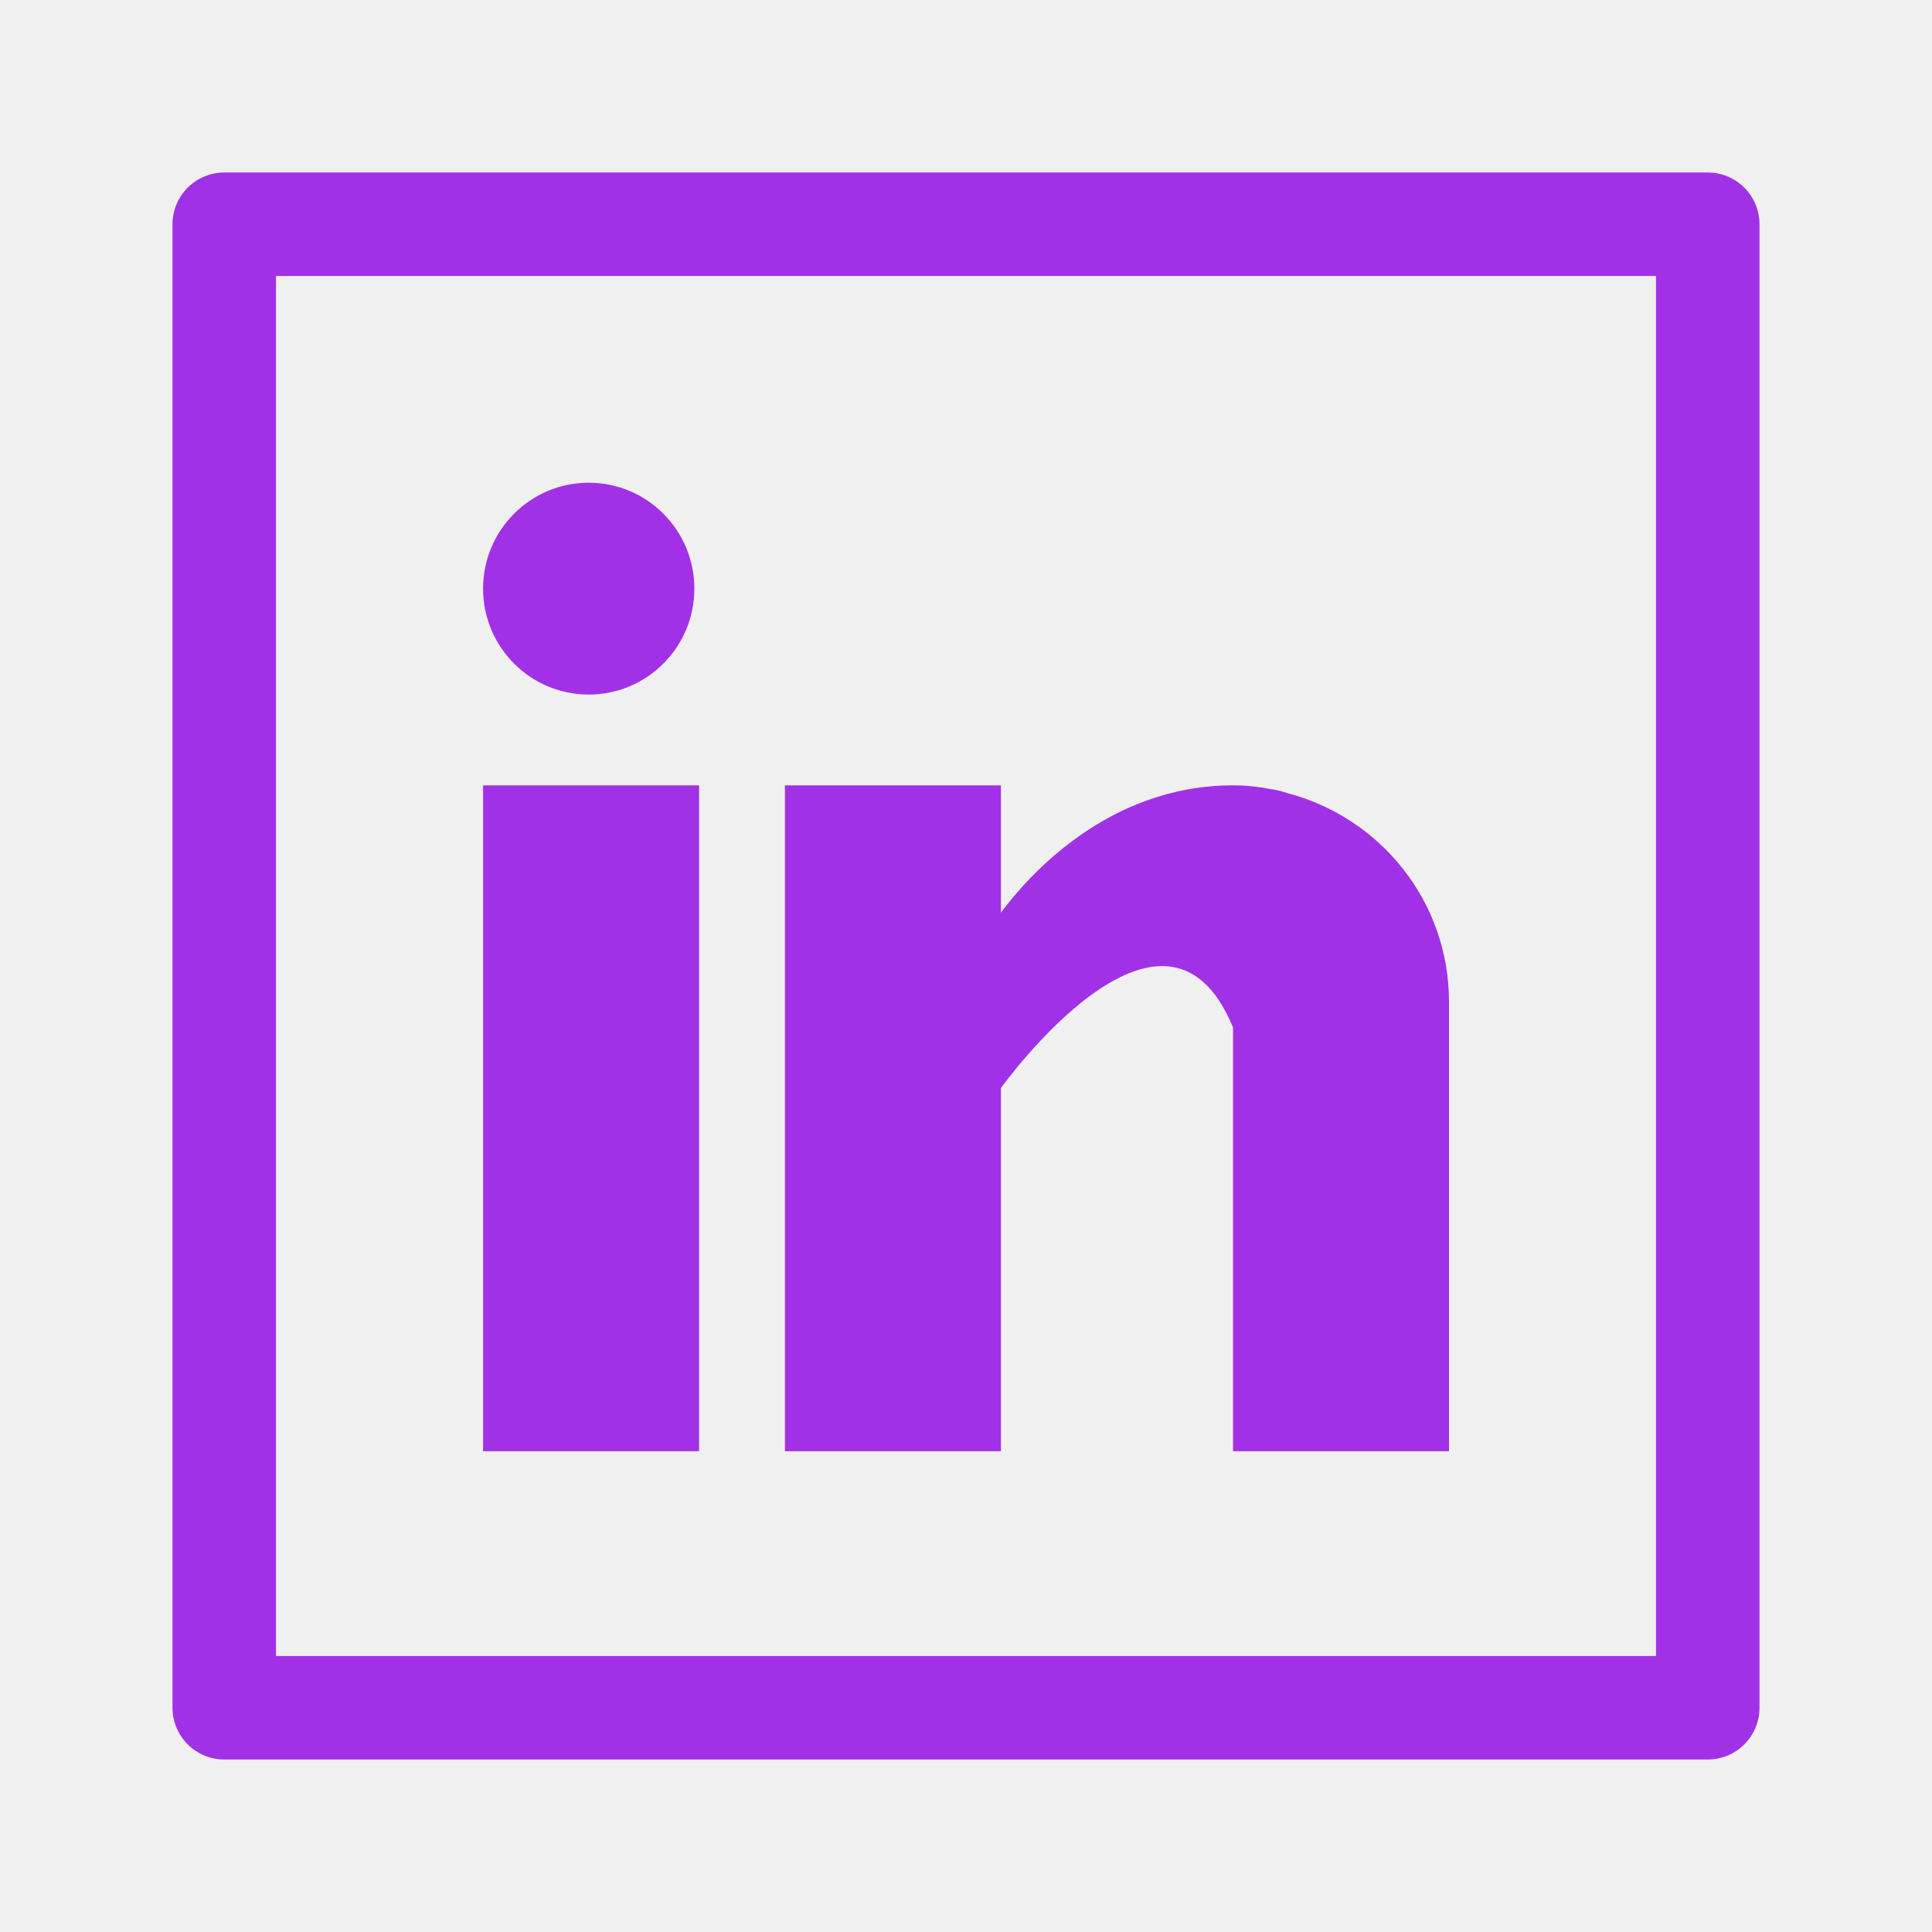
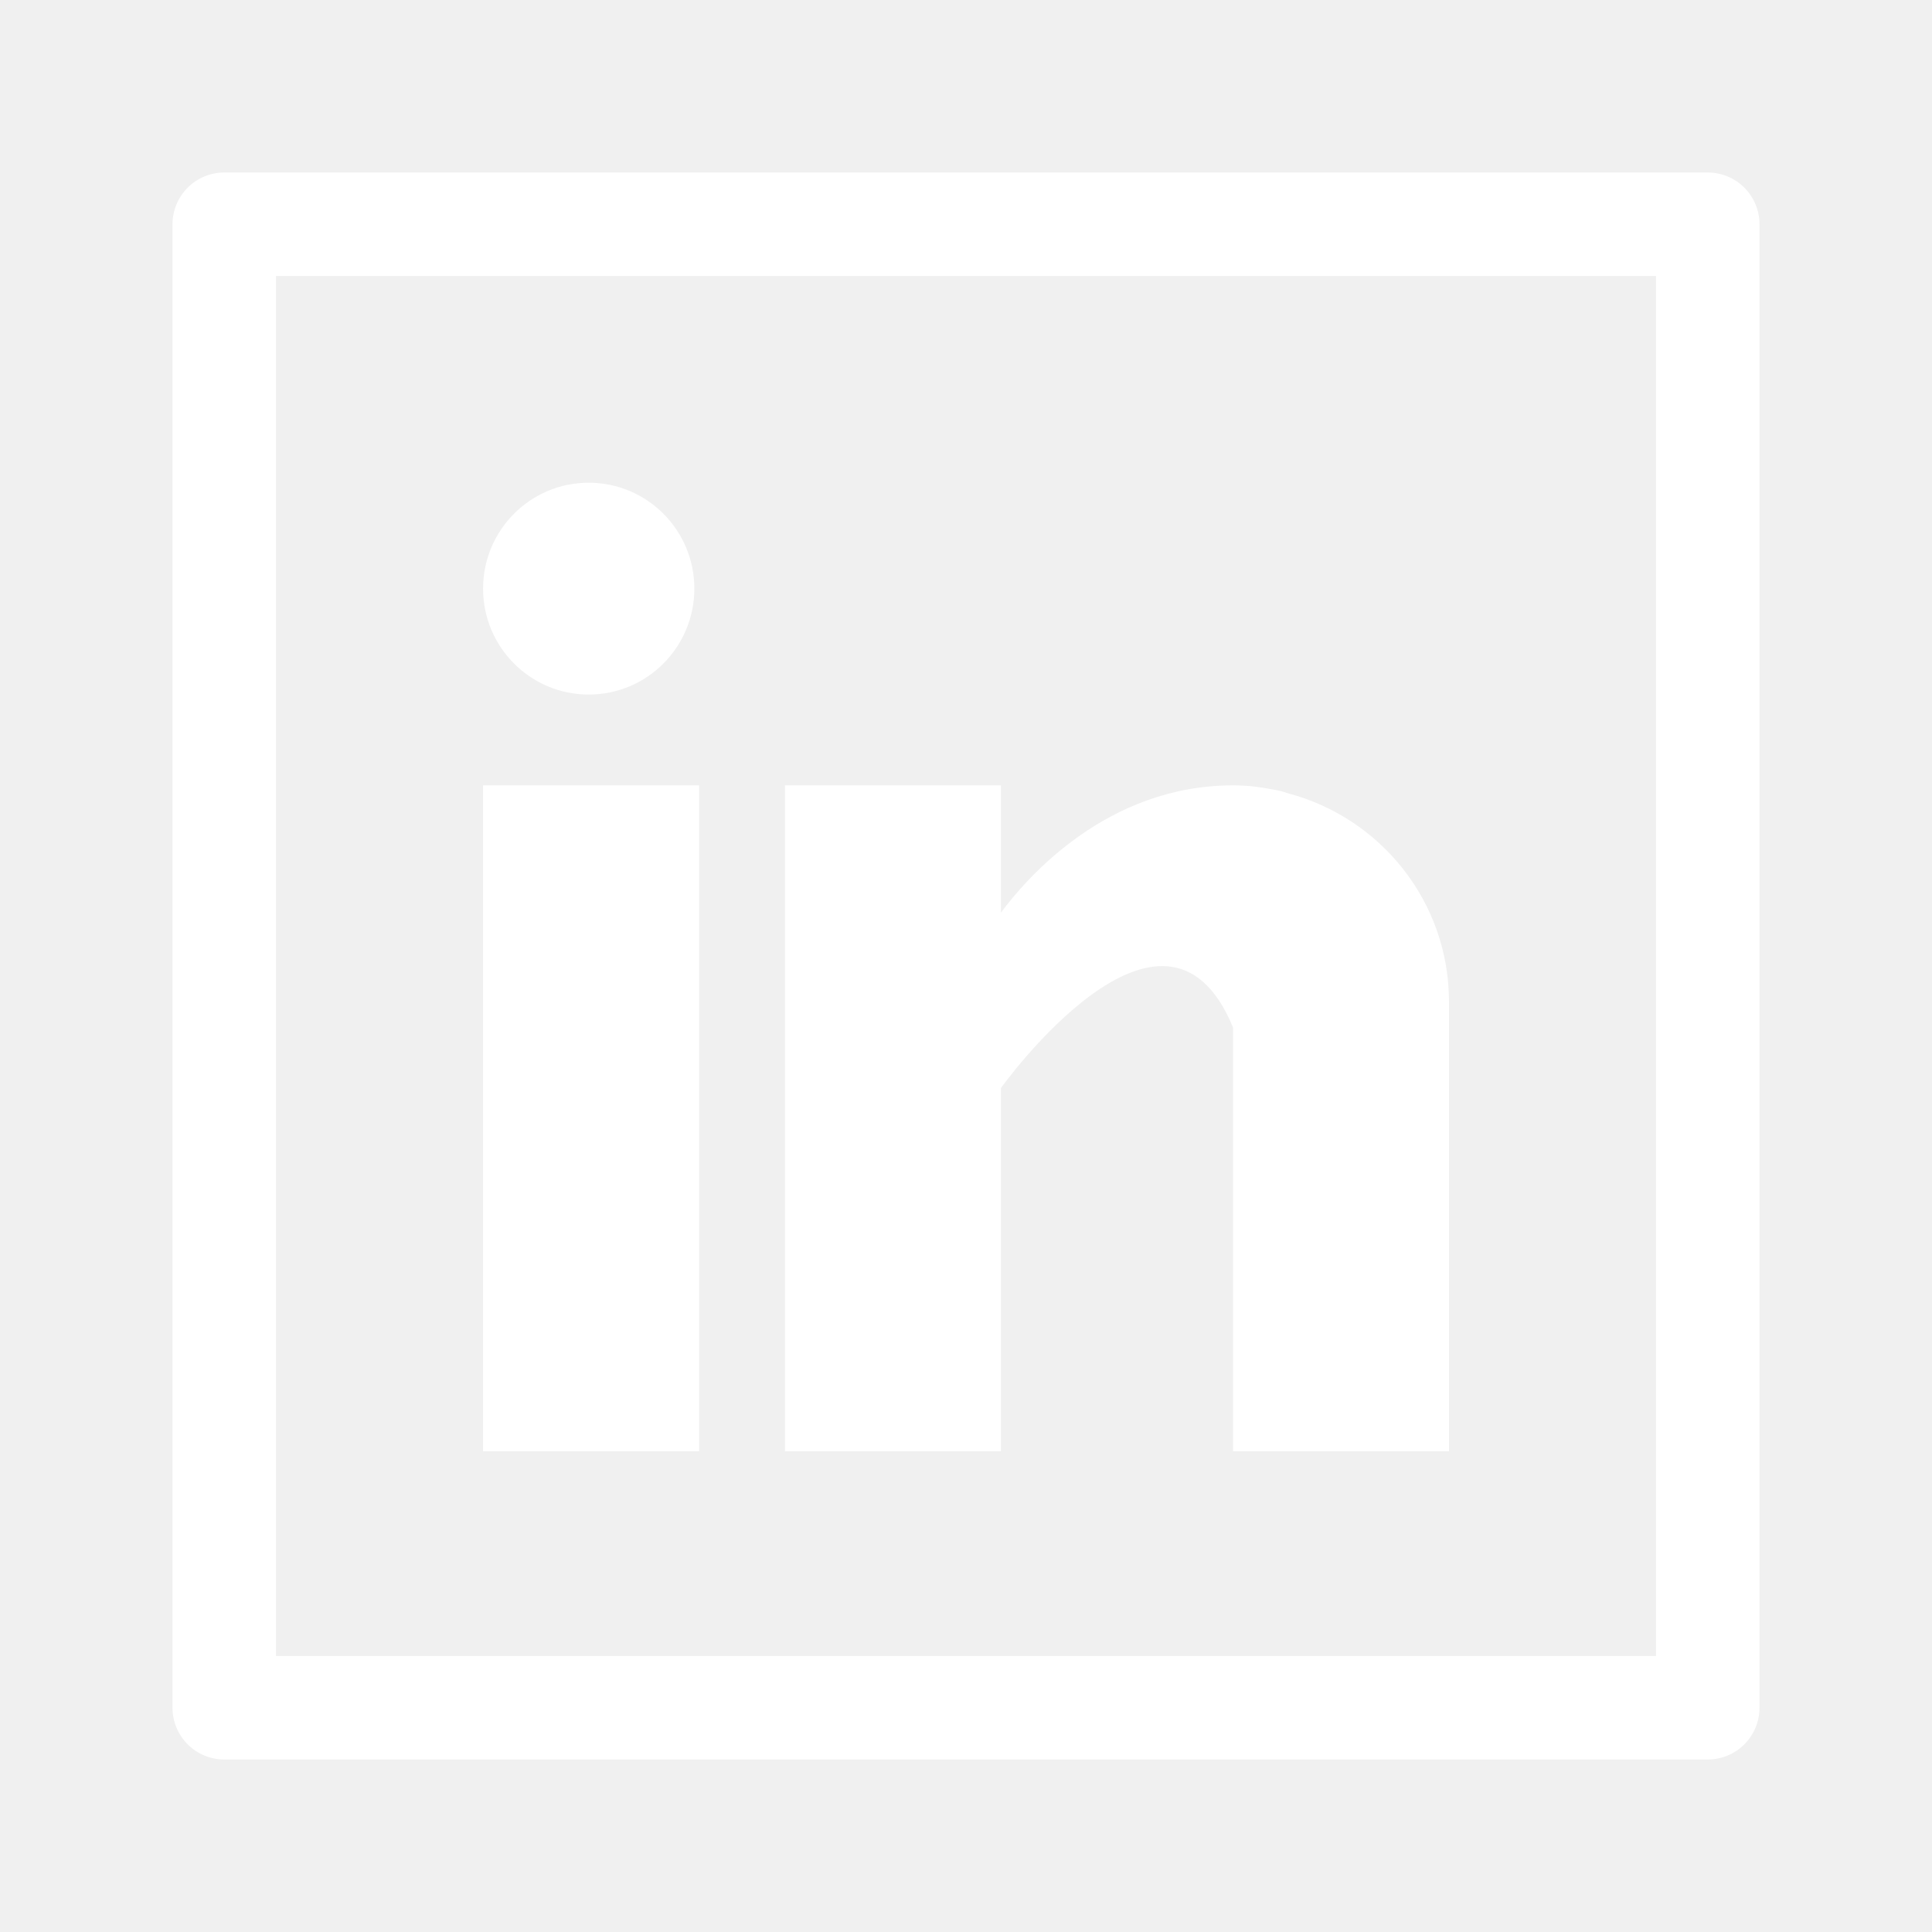
<svg xmlns="http://www.w3.org/2000/svg" width="28" height="28" viewBox="0 0 28 28" fill="none">
-   <path d="M10.132 11.382H7.001V21.032H10.132V11.382Z" fill="#A131E7" />
-   <path d="M18.659 11.495C18.625 11.485 18.594 11.473 18.559 11.464C18.517 11.454 18.475 11.446 18.432 11.439C18.266 11.406 18.084 11.382 17.87 11.382C16.045 11.382 14.888 12.713 14.506 13.227V11.382H11.376V21.032H14.506V15.769C14.506 15.769 16.872 12.465 17.87 14.891V21.032H21V14.52C21 13.062 20.003 11.847 18.659 11.495Z" fill="#A131E7" />
-   <path d="M10.063 8.531C10.063 9.379 9.378 10.066 8.532 10.066C7.687 10.066 7.001 9.379 7.001 8.531C7.001 7.683 7.687 6.996 8.532 6.996C9.378 6.996 10.063 7.683 10.063 8.531Z" fill="#A131E7" />
-   <rect x="3.25" y="3.25" width="21.5" height="21.5" stroke="#A131E7" stroke-width="1.5" stroke-linecap="round" stroke-linejoin="round" />
+   <path d="M10.132 11.382H7.001V21.032H10.132V11.382Z" fill="white" />
+   <path d="M18.659 11.495C18.625 11.485 18.594 11.473 18.559 11.464C18.517 11.454 18.475 11.446 18.432 11.439C18.266 11.406 18.084 11.382 17.87 11.382C16.045 11.382 14.888 12.713 14.506 13.227V11.382H11.376V21.032H14.506V15.769C14.506 15.769 16.872 12.465 17.87 14.891V21.032H21V14.52C21 13.062 20.003 11.847 18.659 11.495Z" fill="white" />
+   <path d="M10.063 8.531C10.063 9.379 9.378 10.066 8.532 10.066C7.687 10.066 7.001 9.379 7.001 8.531C7.001 7.683 7.687 6.996 8.532 6.996C9.378 6.996 10.063 7.683 10.063 8.531Z" fill="white" />
+   <rect x="3.25" y="3.25" width="21.5" height="21.5" stroke="white" stroke-width="1.5" stroke-linecap="round" stroke-linejoin="round" />
</svg>
